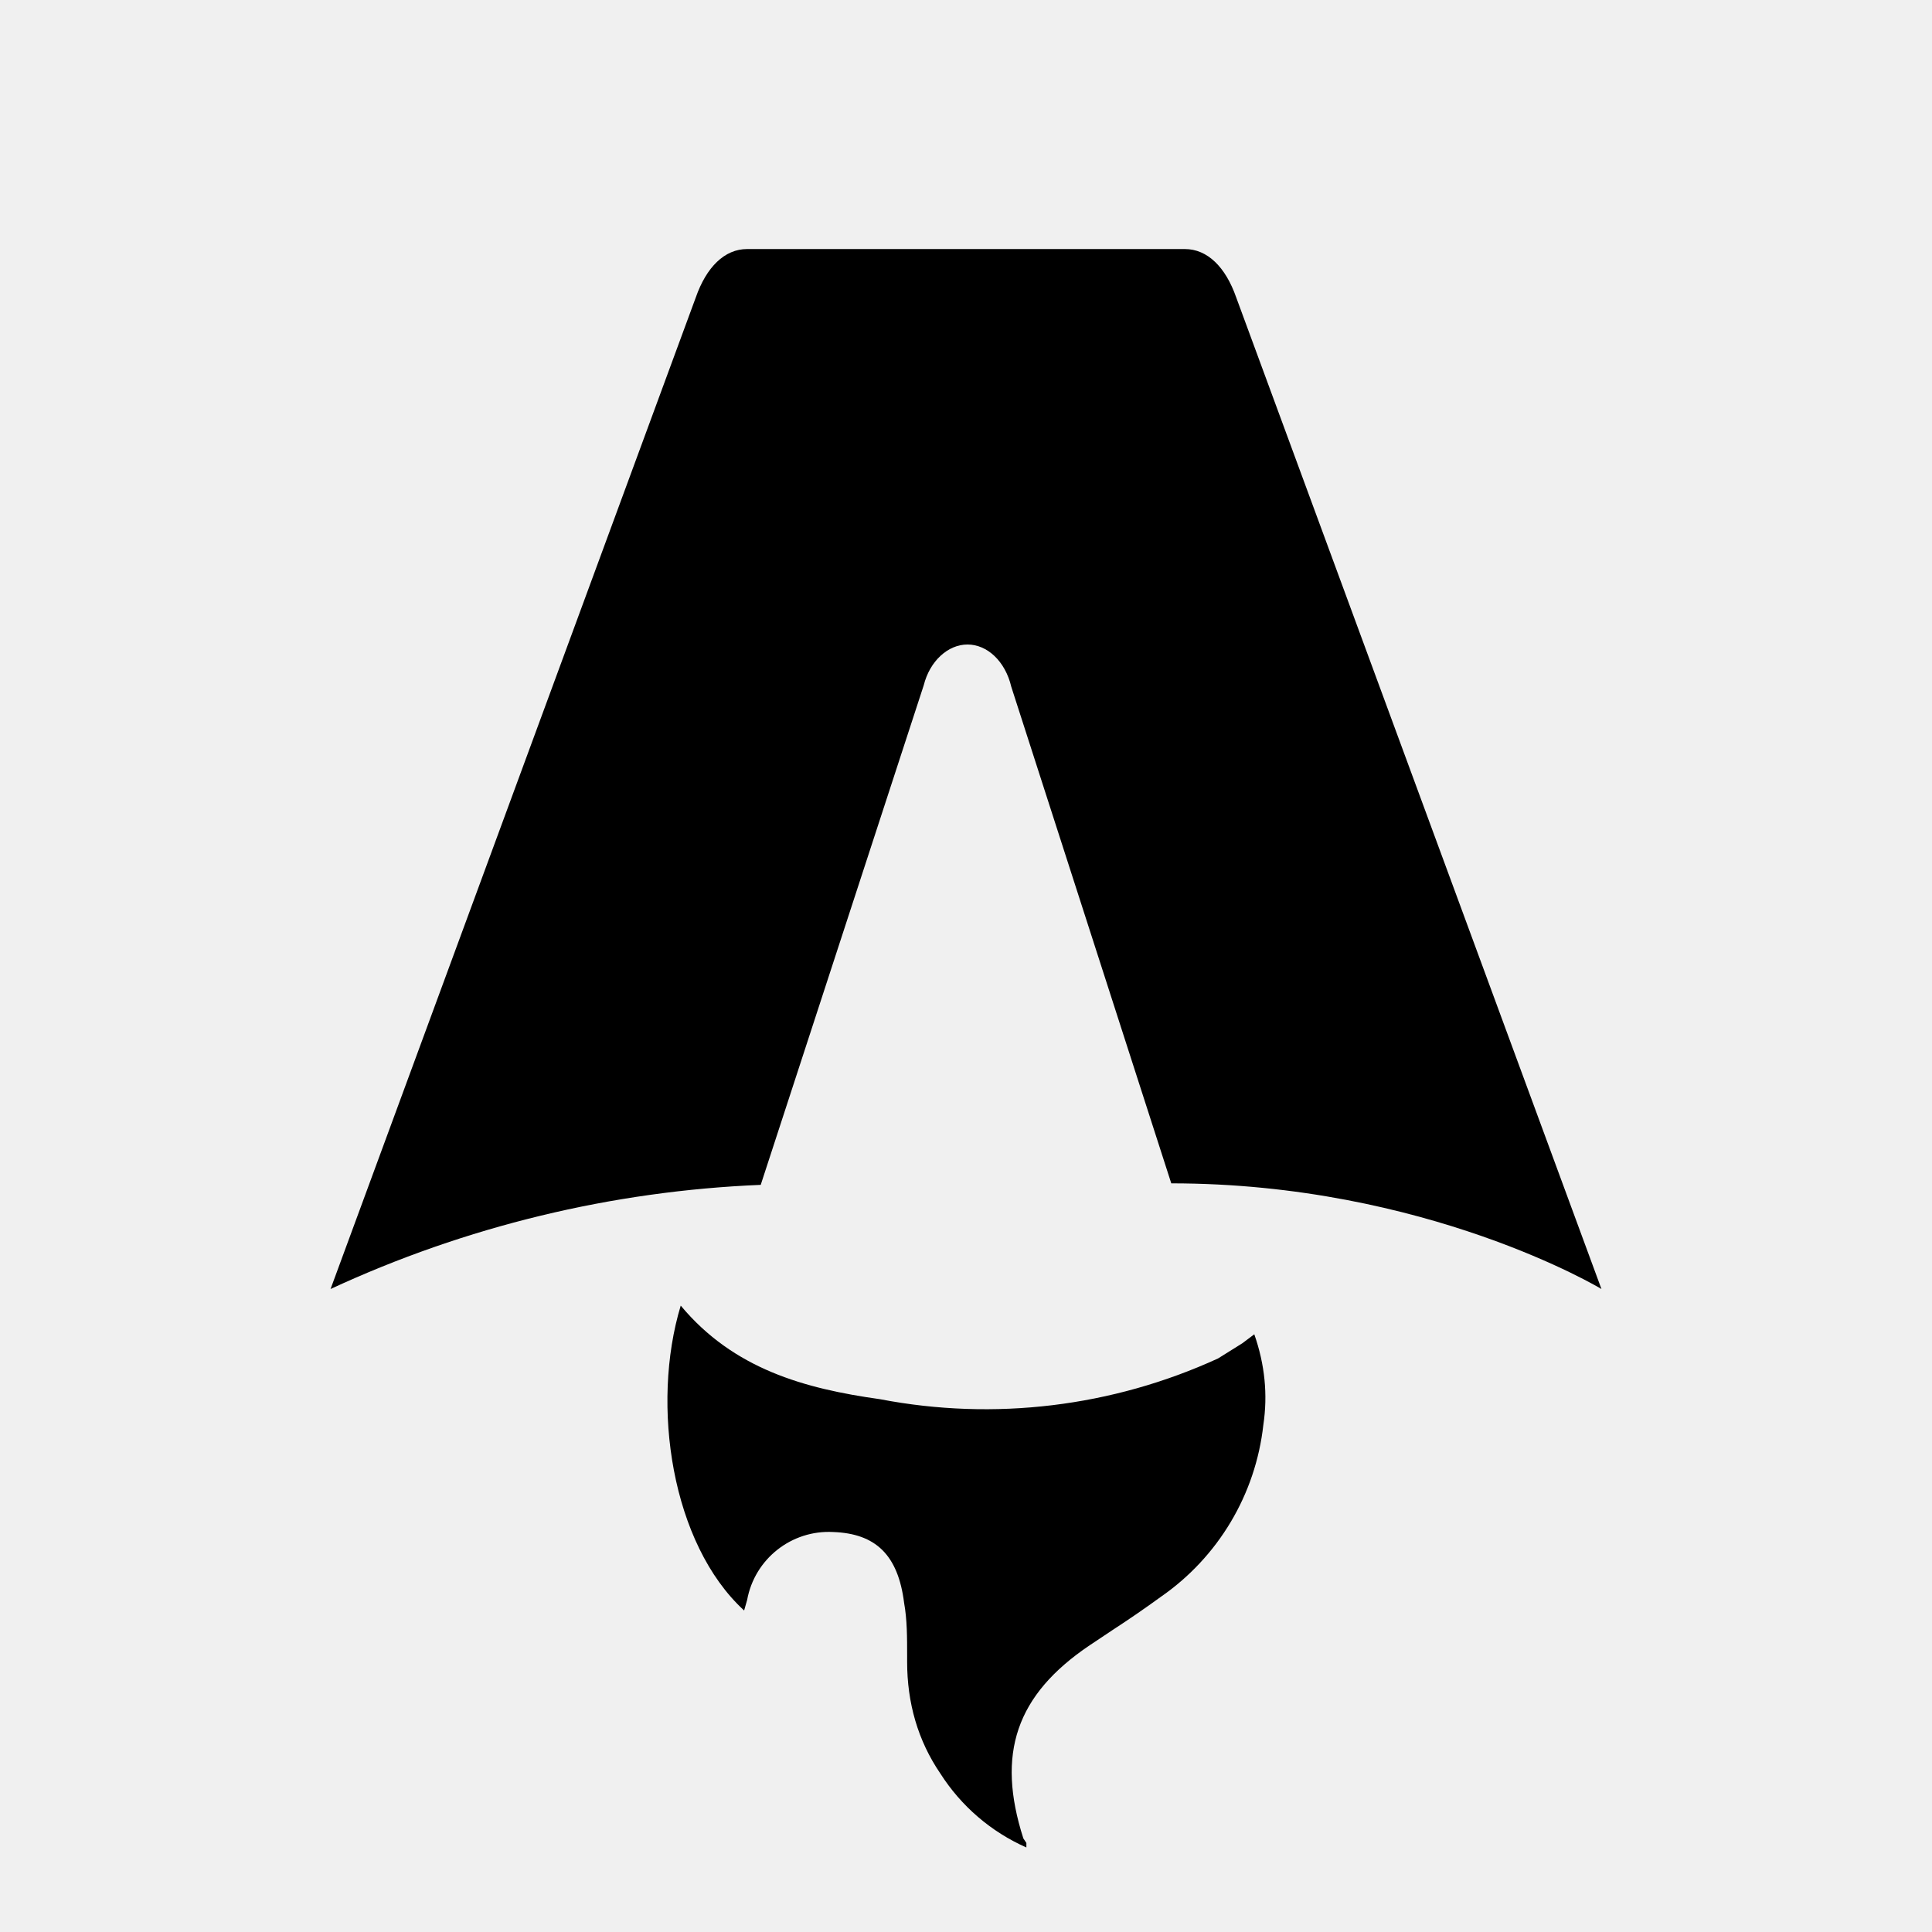
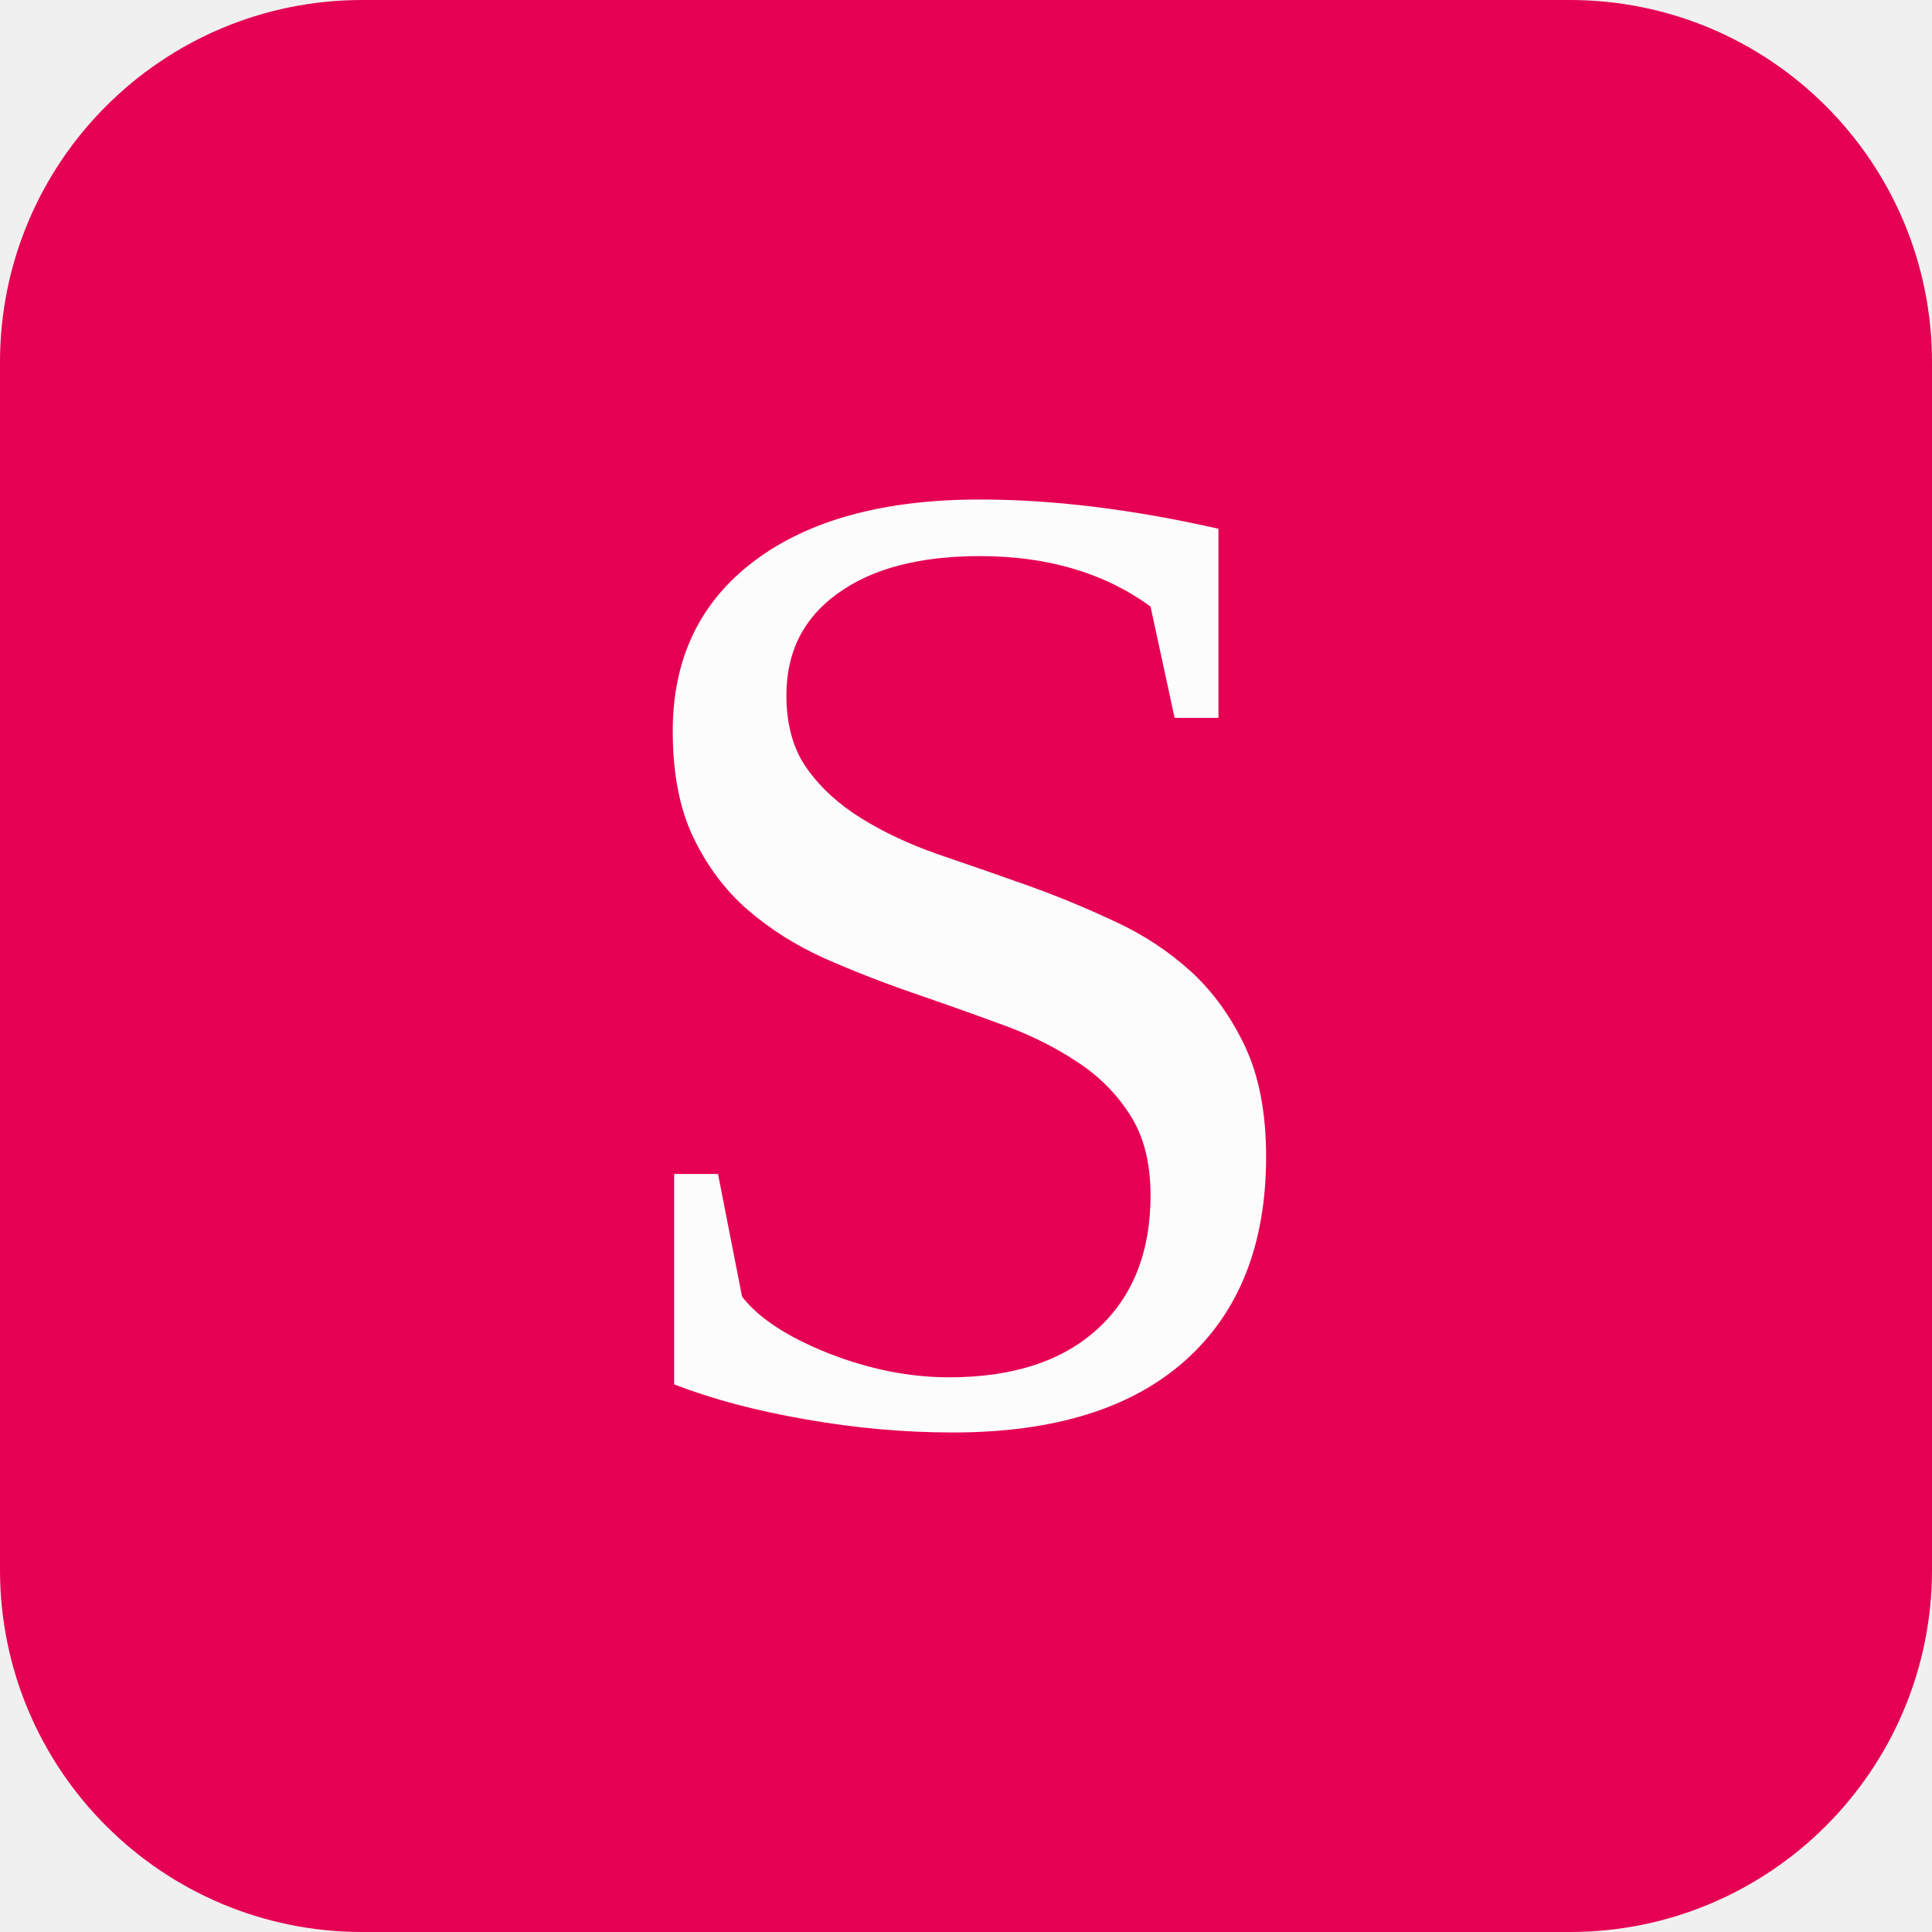
- <svg xmlns="http://www.w3.org/2000/svg" fill="none" viewBox="0 0 128 128">
-   <path d="M50.4 78.5a75.1 75.1 0 0 0-28.5 6.9l24.2-65.7c.7-2 1.9-3.2 3.4-3.2h29c1.5 0 2.7 1.2 3.4 3.2l24.2 65.7s-11.6-7-28.5-7L67 45.5c-.4-1.7-1.6-2.8-2.9-2.8-1.3 0-2.5 1.1-2.9 2.7L50.4 78.5Zm-1.1 28.2Zm-4.2-20.2c-2 6.6-.6 15.8 4.2 20.2a17.5 17.5 0 0 1 .2-.7 5.5 5.5 0 0 1 5.7-4.5c2.8.1 4.3 1.5 4.7 4.7.2 1.1.2 2.3.2 3.5v.4c0 2.7.7 5.2 2.2 7.4a13 13 0 0 0 5.7 4.9v-.3l-.2-.3c-1.8-5.6-.5-9.5 4.4-12.8l1.5-1a73 73 0 0 0 3.2-2.2 16 16 0 0 0 6.8-11.4c.3-2 .1-4-.6-6l-.8.6-1.6 1a37 37 0 0 1-22.4 2.7c-5-.7-9.7-2-13.2-6.2Z" />
-   <style>
-         path { fill: #000; }
-         @media (prefers-color-scheme: dark) {
-             path { fill: #FFF; }
-         }
-     </style>
+ <svg xmlns="http://www.w3.org/2000/svg" viewBox="0 0 64 64">
+   <rect width="64" height="64" rx="12" fill="#e50053" />
+   <text x="32" y="47" text-anchor="middle" font-family="Georgia, 'Times New Roman', serif" font-size="46" fill="#fcfcfc">S</text>
</svg>
